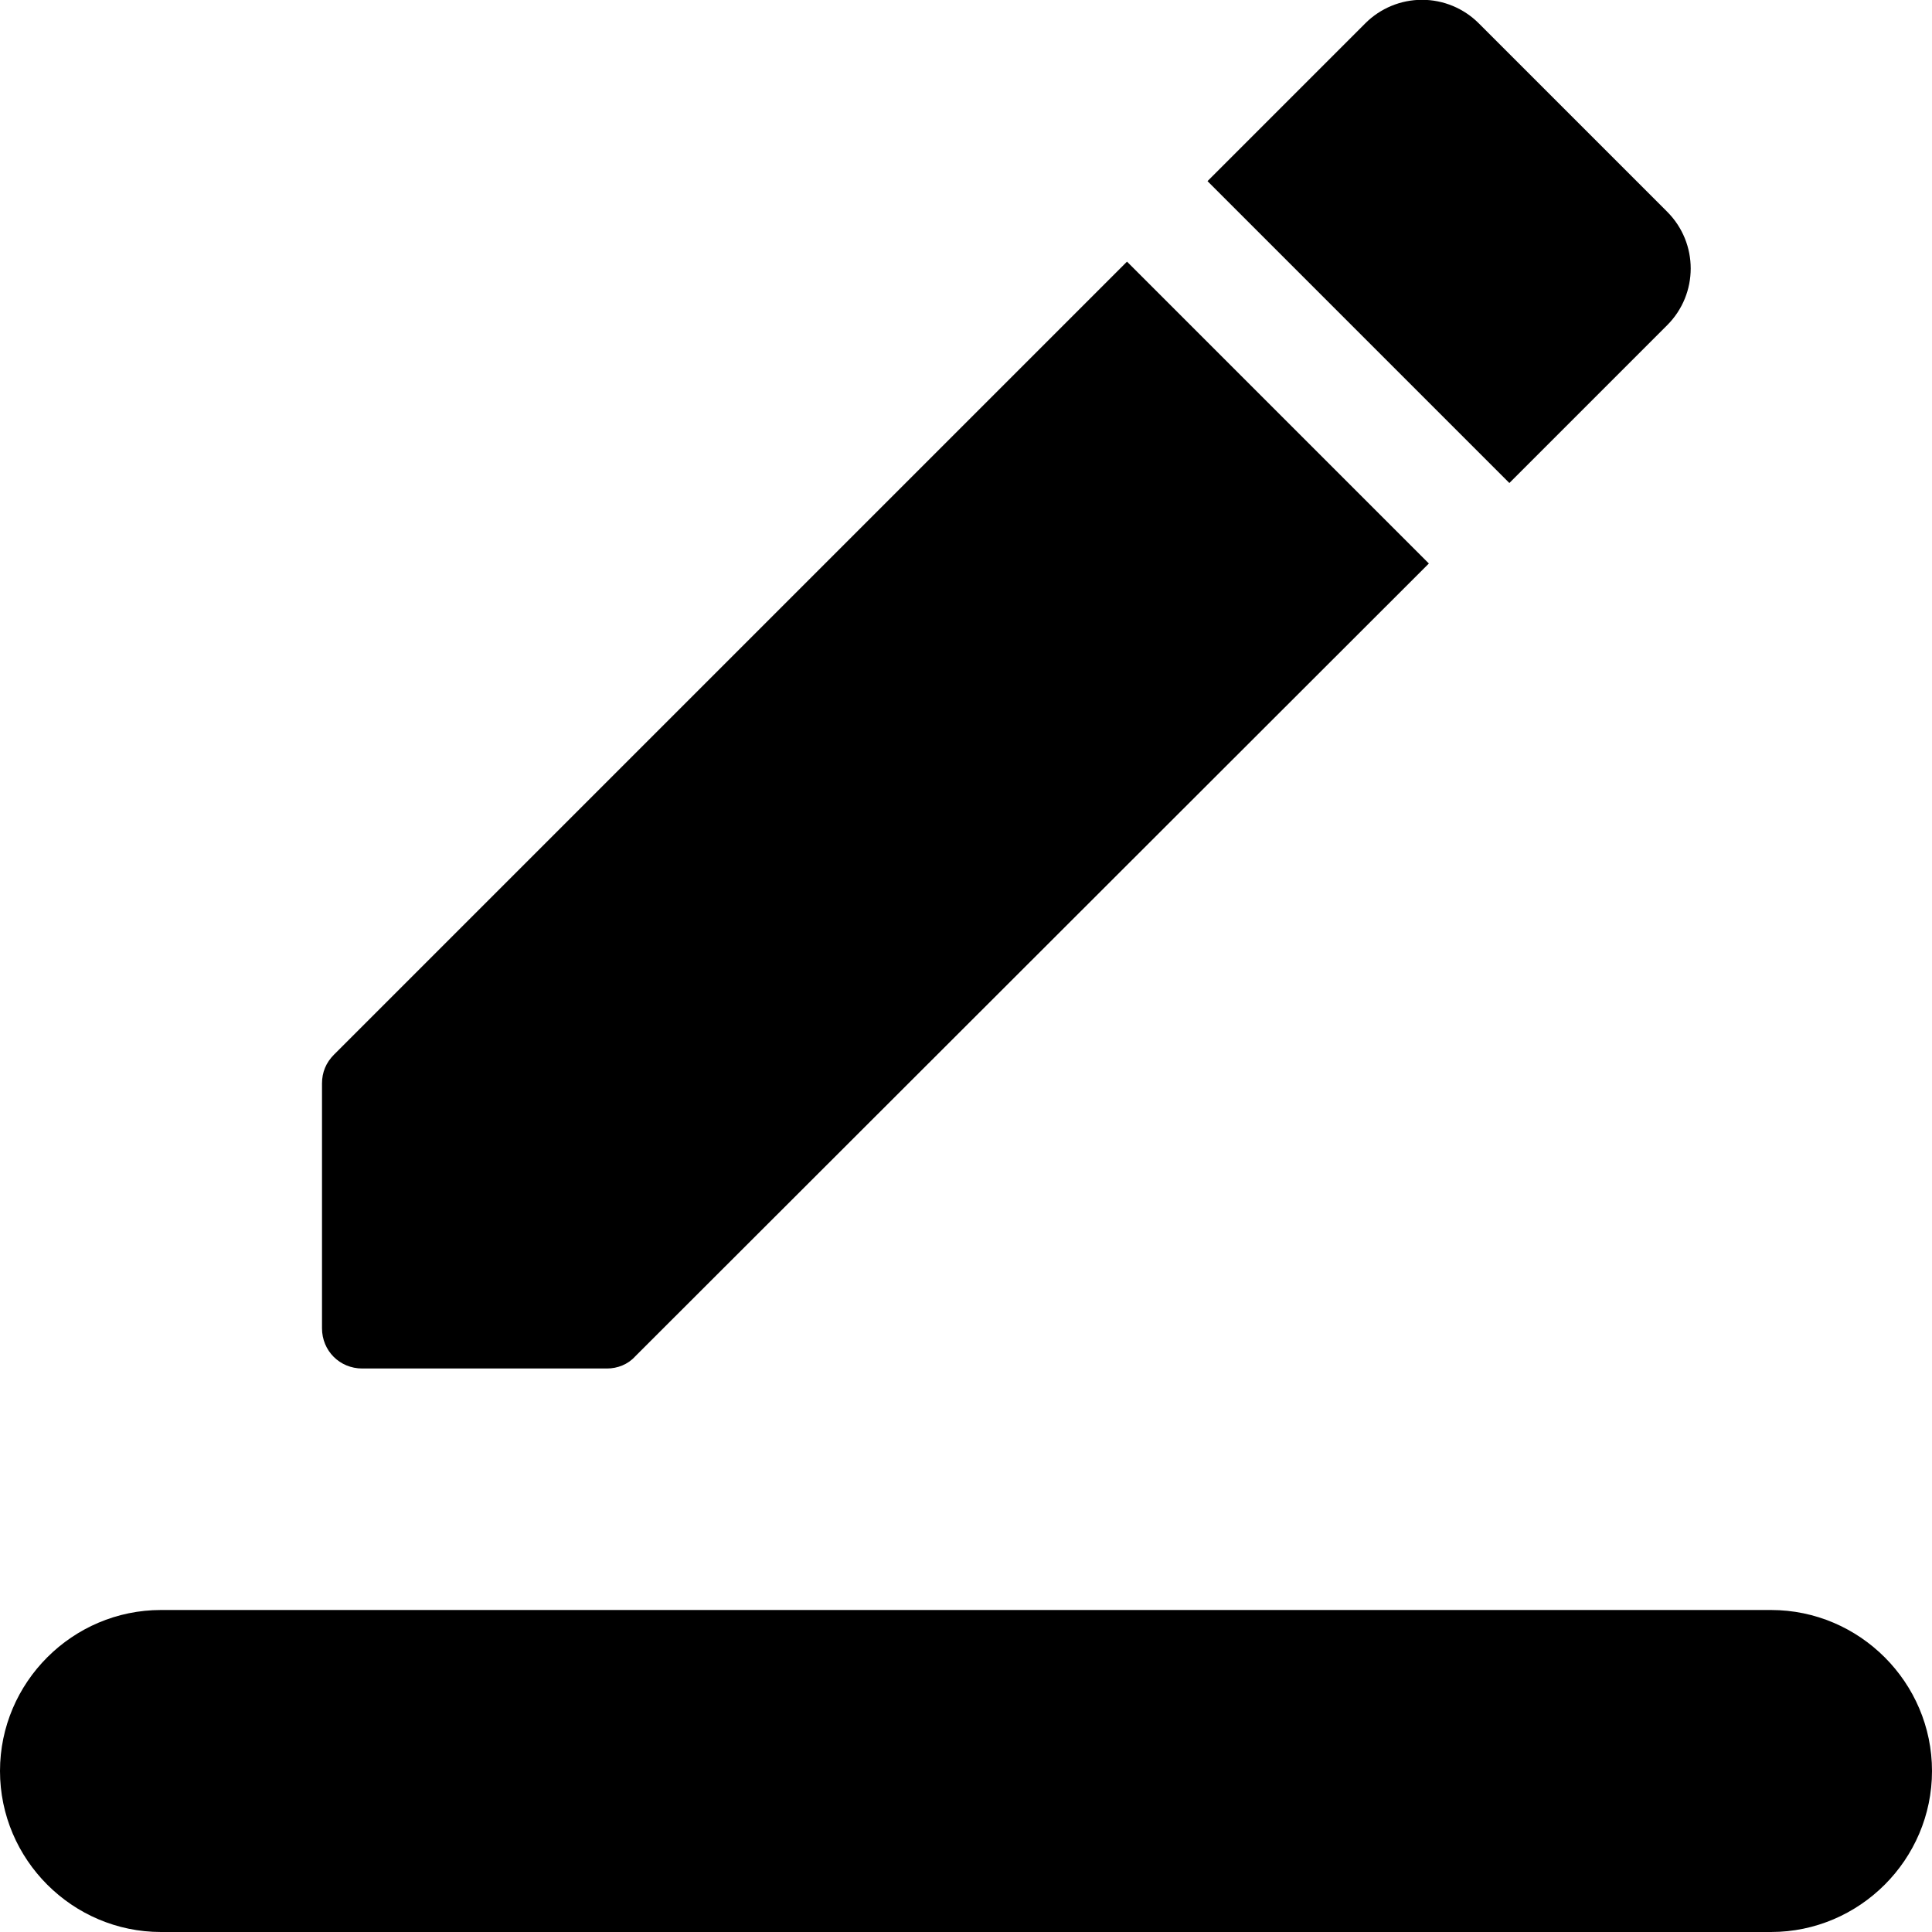
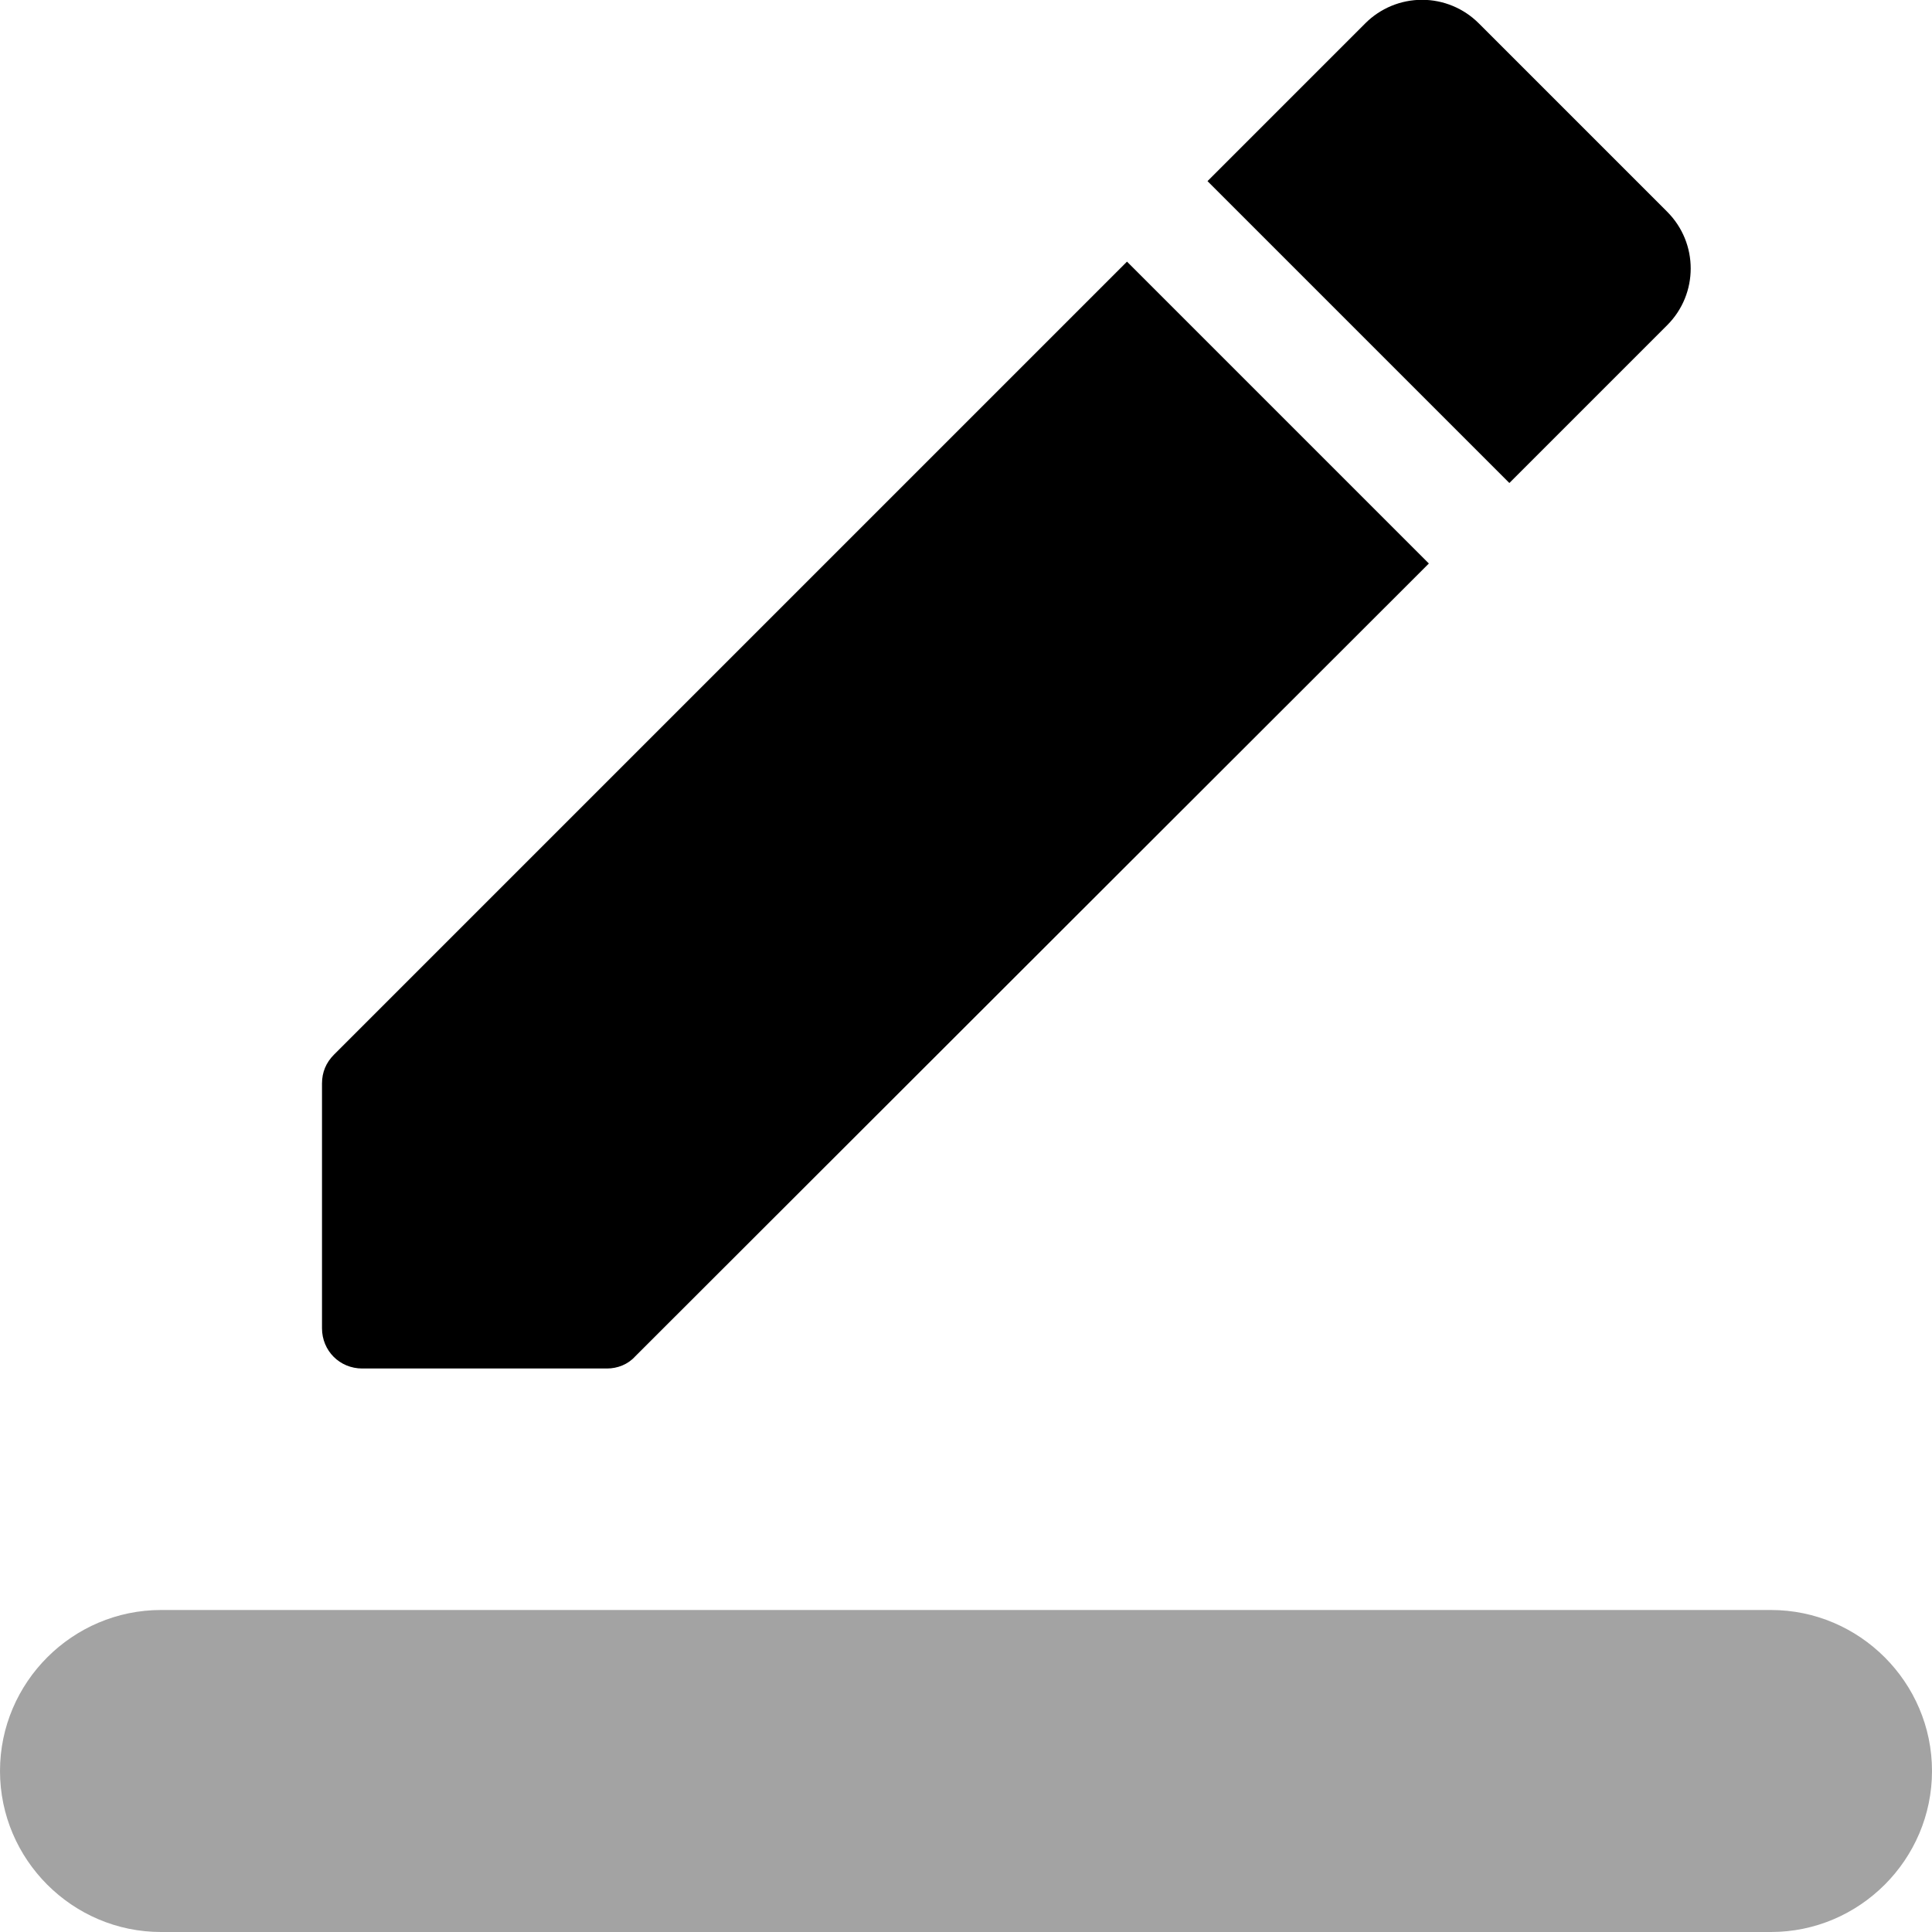
<svg xmlns="http://www.w3.org/2000/svg" version="1.1" width="24" height="24" viewBox="0 0 24 24">
  <path d="M17.75 7L14 3.25 4.15 13.1c-.1.1-.15.22-.15.36v3.04c0 .28.22.5.5.5h3.04c.13 0 .26-.05.35-.15L17.75 7zm2.96-2.96c.39-.39.39-1.02 0-1.41L18.37.29a.996.996 0 0 0-1.41 0L15 2.25 18.75 6l1.96-1.96z" />
-   <path fillOpacity=".36" d="M2 20h20c1.1 0 2 .9 2 2s-.9 2-2 2H2c-1.1 0-2-.9-2-2s.9-2 2-2z" />
+   <path fill-opacity=".36" d="M2 20h20c1.1 0 2 .9 2 2s-.9 2-2 2H2c-1.1 0-2-.9-2-2s.9-2 2-2z" />
</svg>
